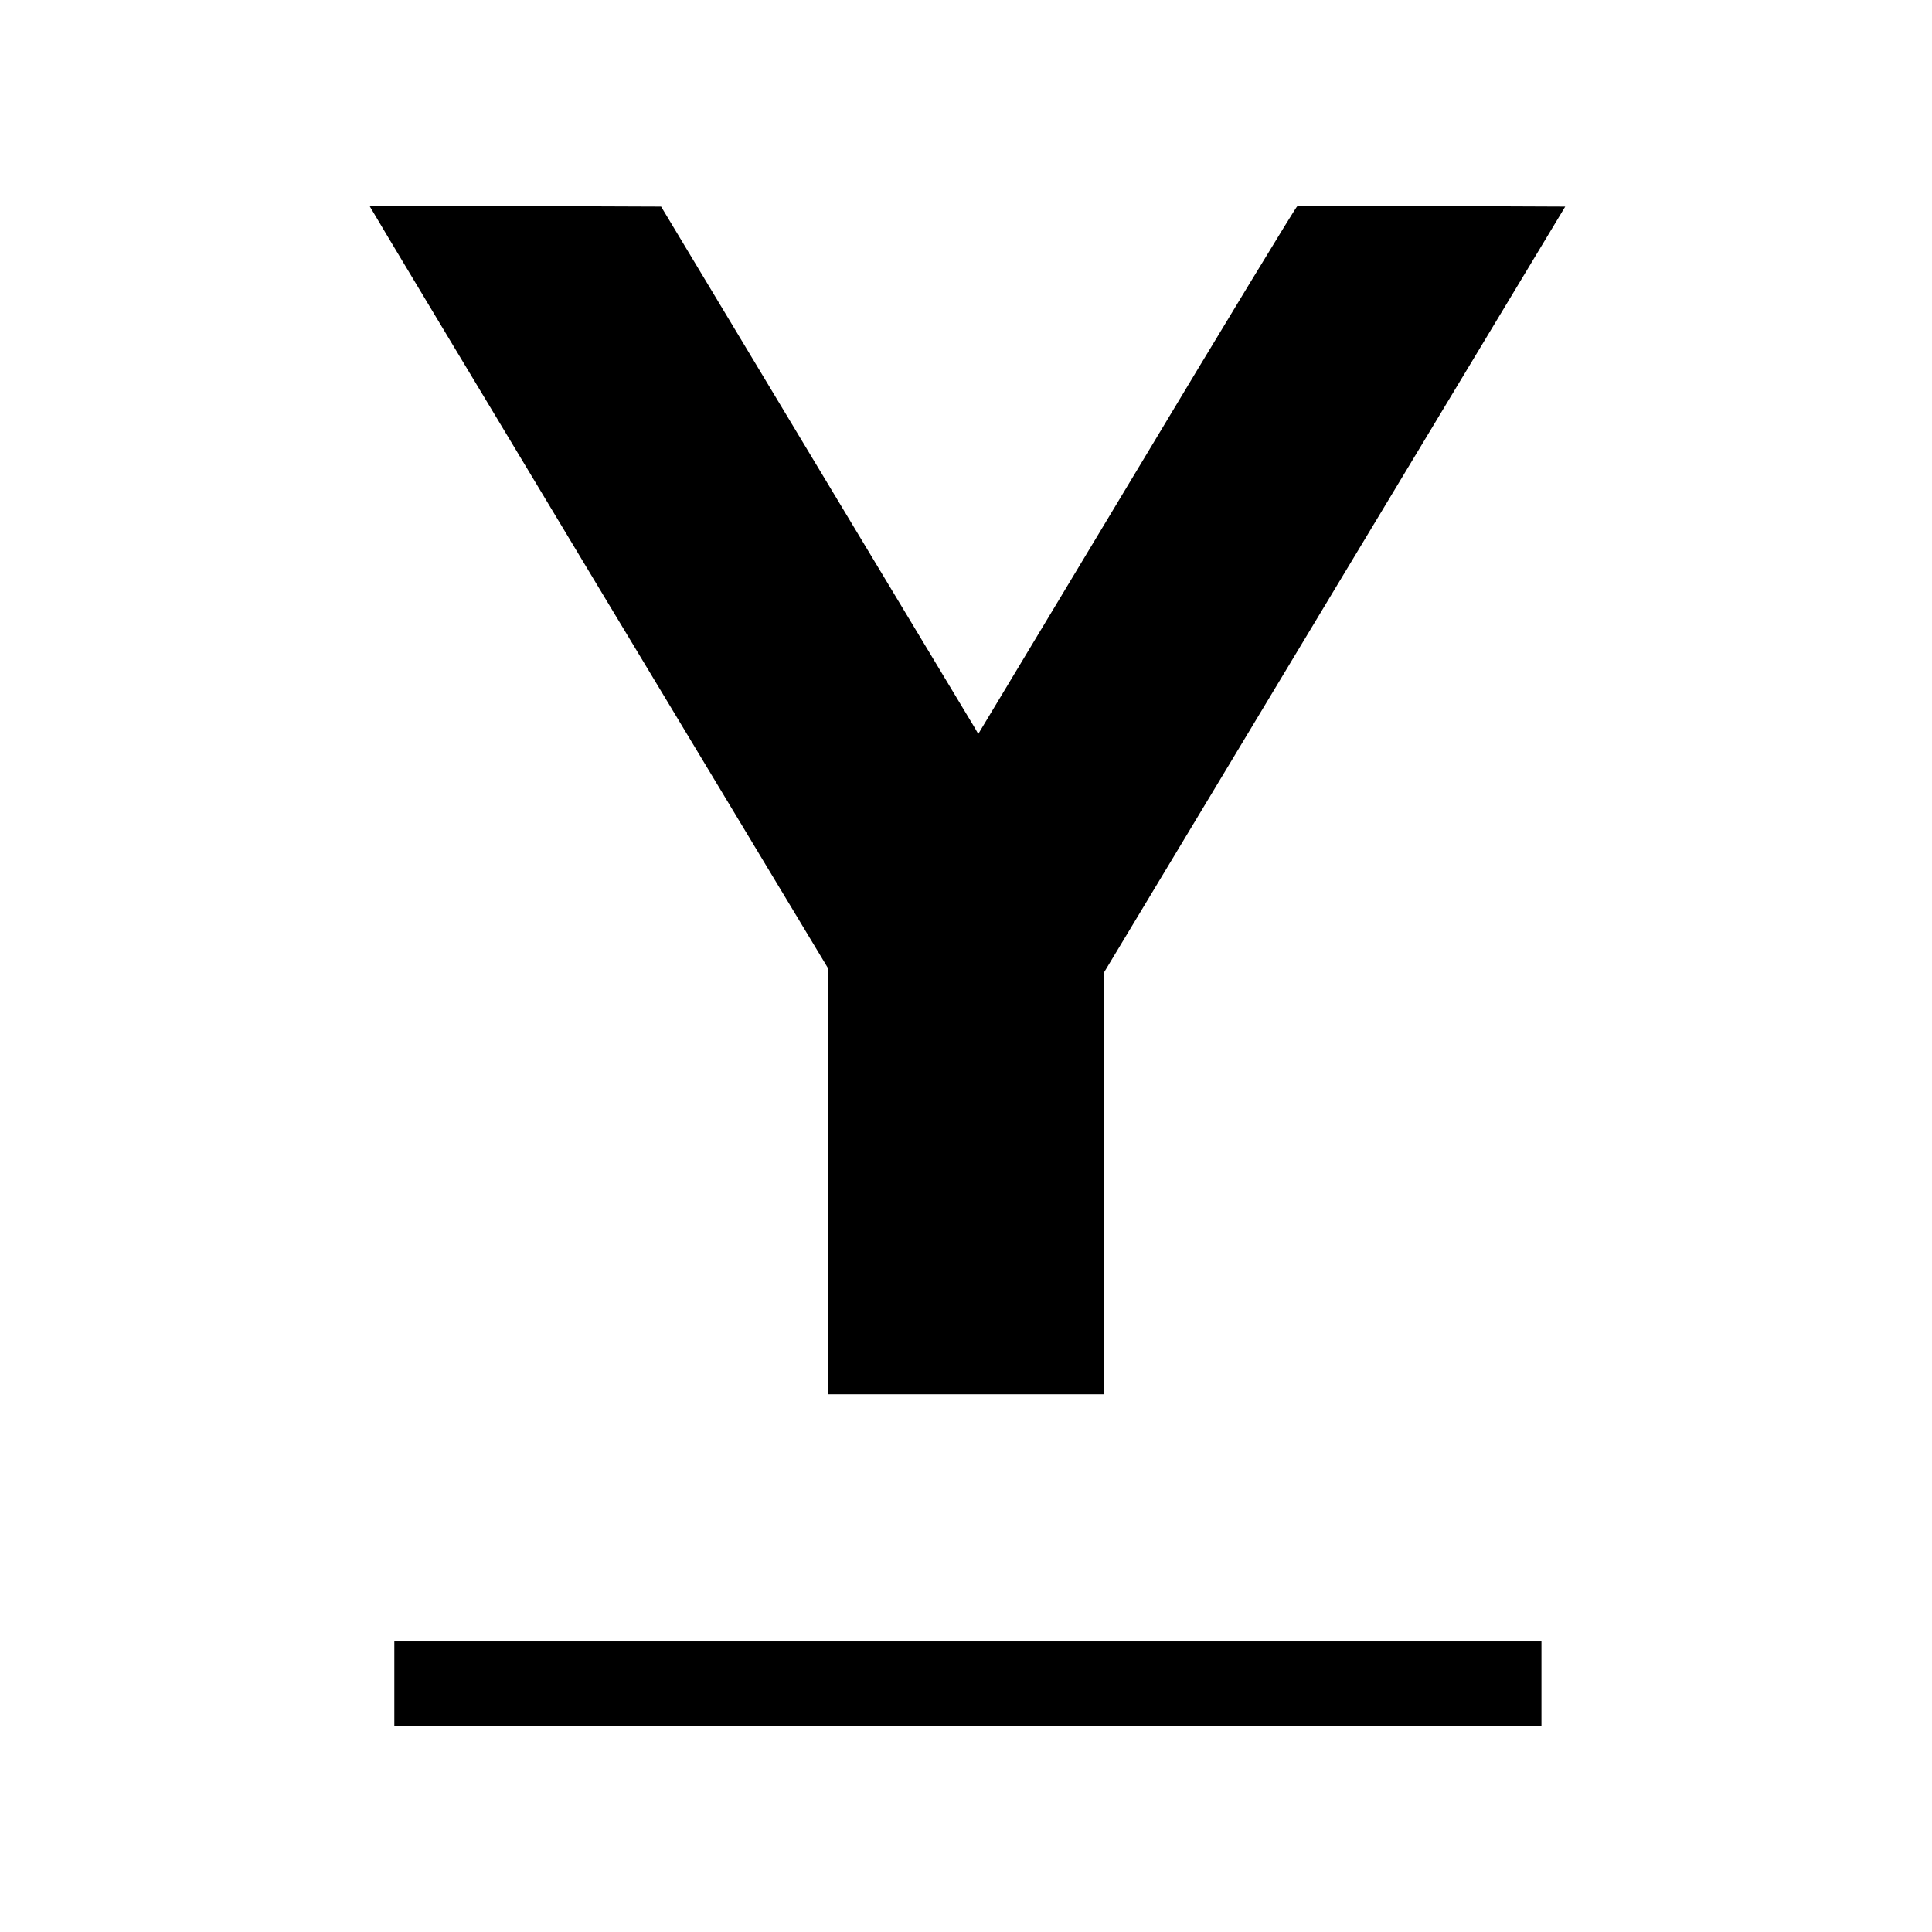
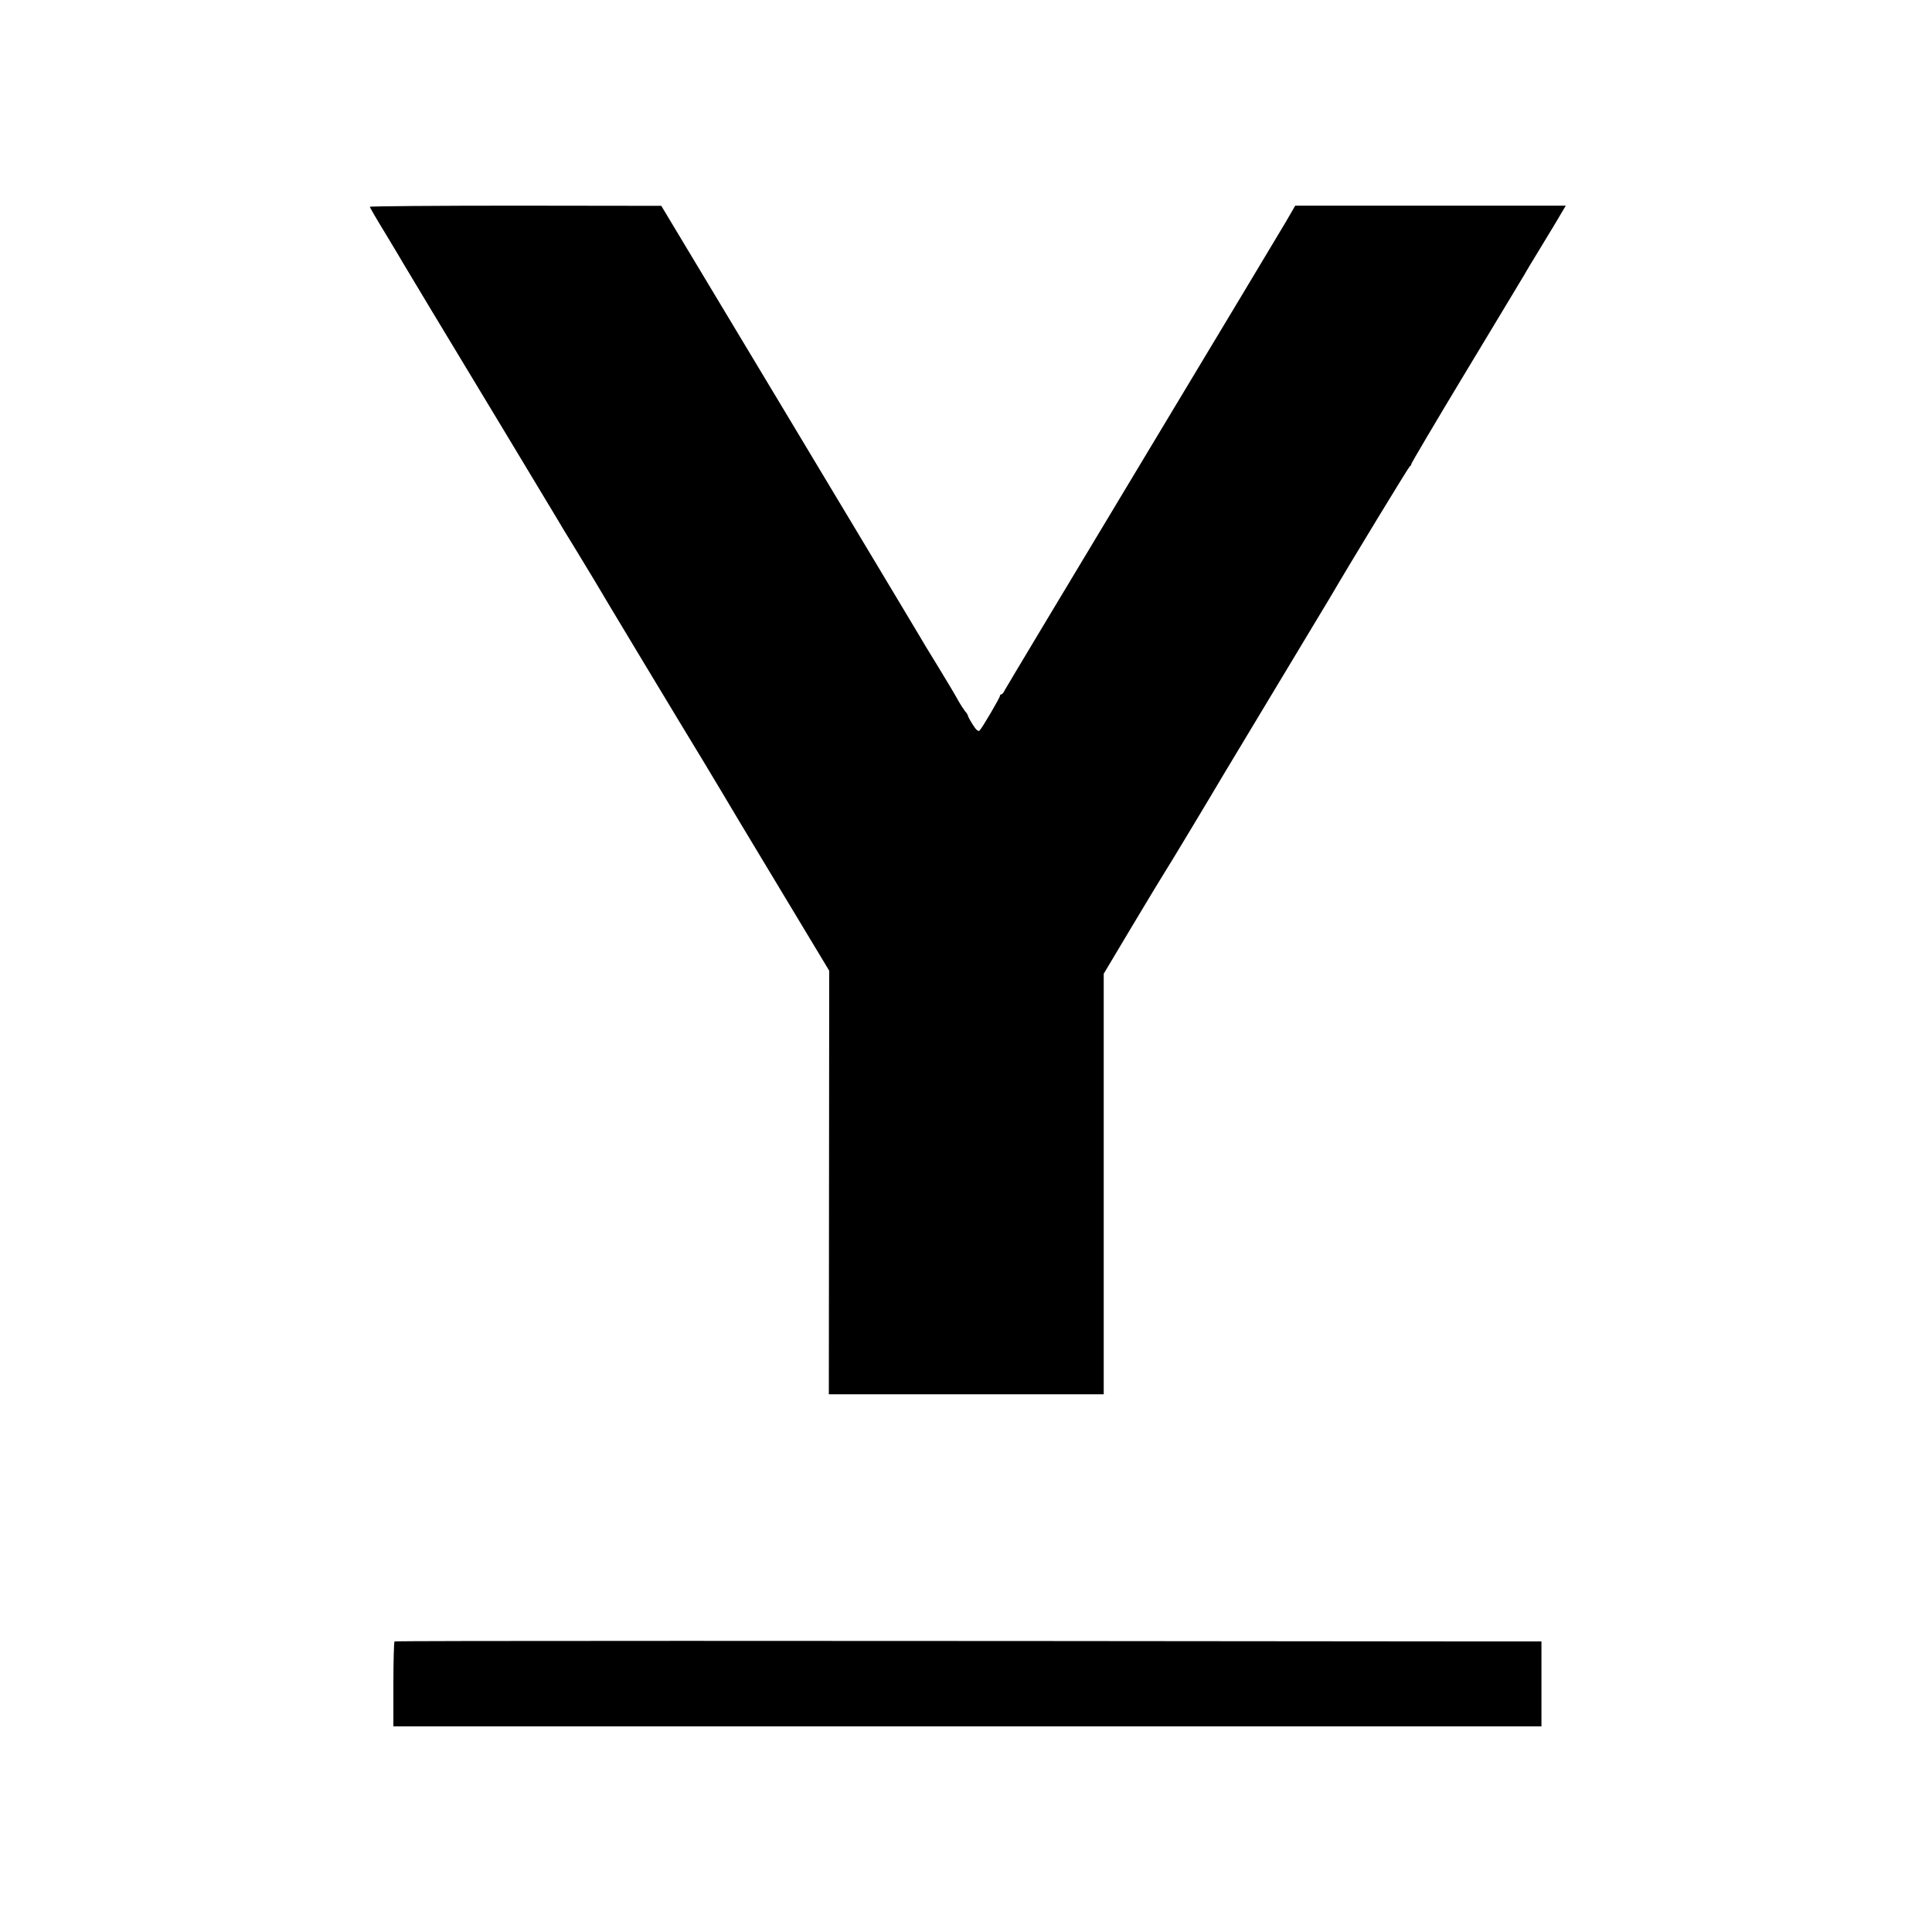
<svg xmlns="http://www.w3.org/2000/svg" version="1.0" width="1024pt" height="1024pt" viewBox="0 0 1024 1024" preserveAspectRatio="xMidYMid meet">
  <g transform="translate(0,1024) scale(0.1,-0.1)" fill="#000000" stroke="none">
-     <path d="M1960 9146 c0 -3 547 -913 1215 -2023 l1215 -2017 0 -1128 0 -1128 730 0 730 0 0 1118 1 1117 1222 2030 1223 2030 -706 3 c-388 1 -710 0 -715 -2 -6 -2 -389 -632 -850 -1400 l-840 -1396 -22 38 c-12 20 -391 649 -841 1397 l-818 1360 -772 3 c-425 1 -772 0 -772 -2z" />
-     <path d="M2090 1315 l0 -225 3040 0 3040 0 0 225 0 225 -3040 0 -3040 0 0 -225z" />
+     <path d="M1960 9144 c0 -3 37 -67 83 -142 45 -75 87 -144 92 -154 13 -23 210 -350 532 -883 146 -242 273 -453 283 -470 9 -16 54 -91 100 -165 45 -74 90 -148 100 -165 24 -43 476 -793 578 -960 46 -77 92 -153 102 -170 9 -16 140 -235 291 -485 l274 -455 -1 -1122 -1 -1123 729 0 728 0 0 1115 0 1114 151 253 c83 139 159 264 168 278 14 20 254 419 312 518 9 15 137 227 284 472 147 245 275 457 284 472 114 195 418 694 423 696 5 2 8 8 8 12 0 5 131 227 291 492 161 266 299 497 309 513 9 17 50 84 90 150 40 66 86 141 101 168 l28 47 -717 0 -717 0 -51 -88 c-28 -48 -372 -620 -764 -1272 -392 -652 -718 -1195 -724 -1207 -6 -13 -14 -23 -18 -23 -5 0 -8 -4 -8 -8 0 -10 -94 -170 -108 -184 -7 -7 -19 4 -36 31 -14 22 -26 44 -26 48 0 3 -6 14 -14 22 -7 9 -25 36 -39 61 -13 25 -62 106 -107 180 -46 74 -92 151 -104 172 -12 20 -322 538 -691 1152 l-670 1115 -772 1 c-425 0 -773 -3 -773 -6z" />
+     <path d="M2091 1540 c-3 -3 -6 -105 -6 -227 l0 -223 3042 0 3043 0 0 225 0 225 -267 0 c-3681 4 -5806 4 -5812 0z" />
  </g>
</svg>
